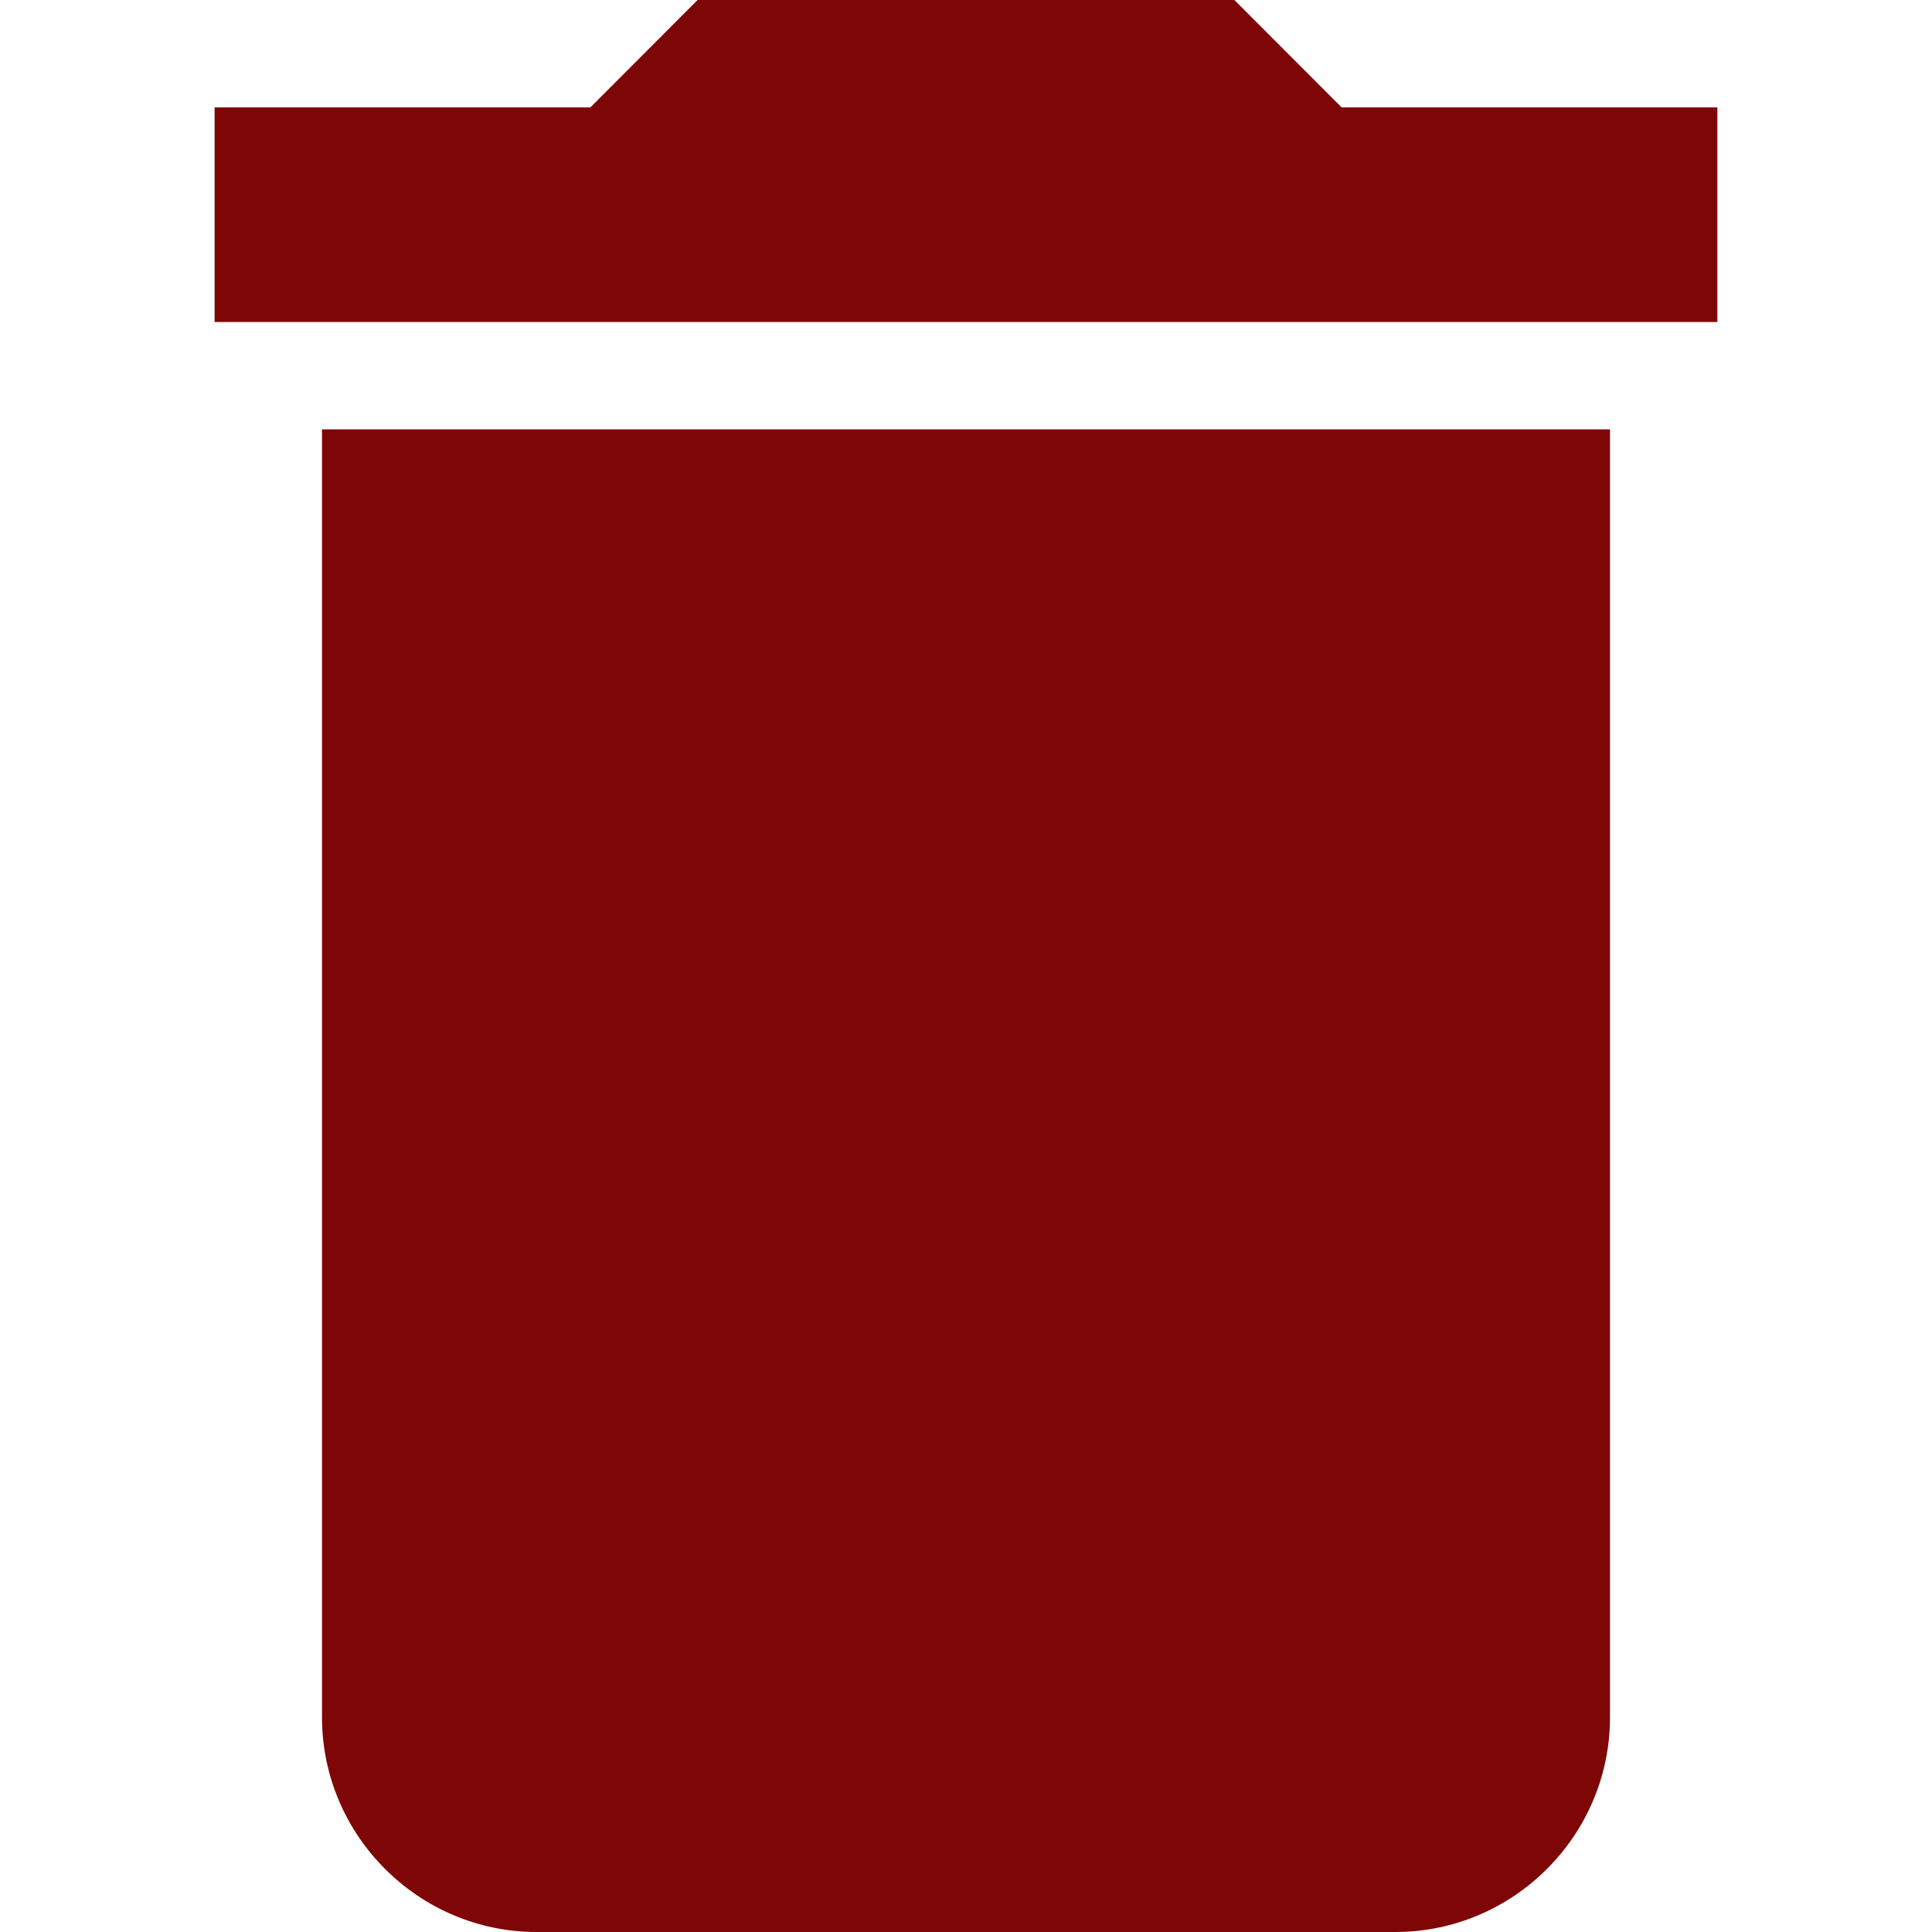
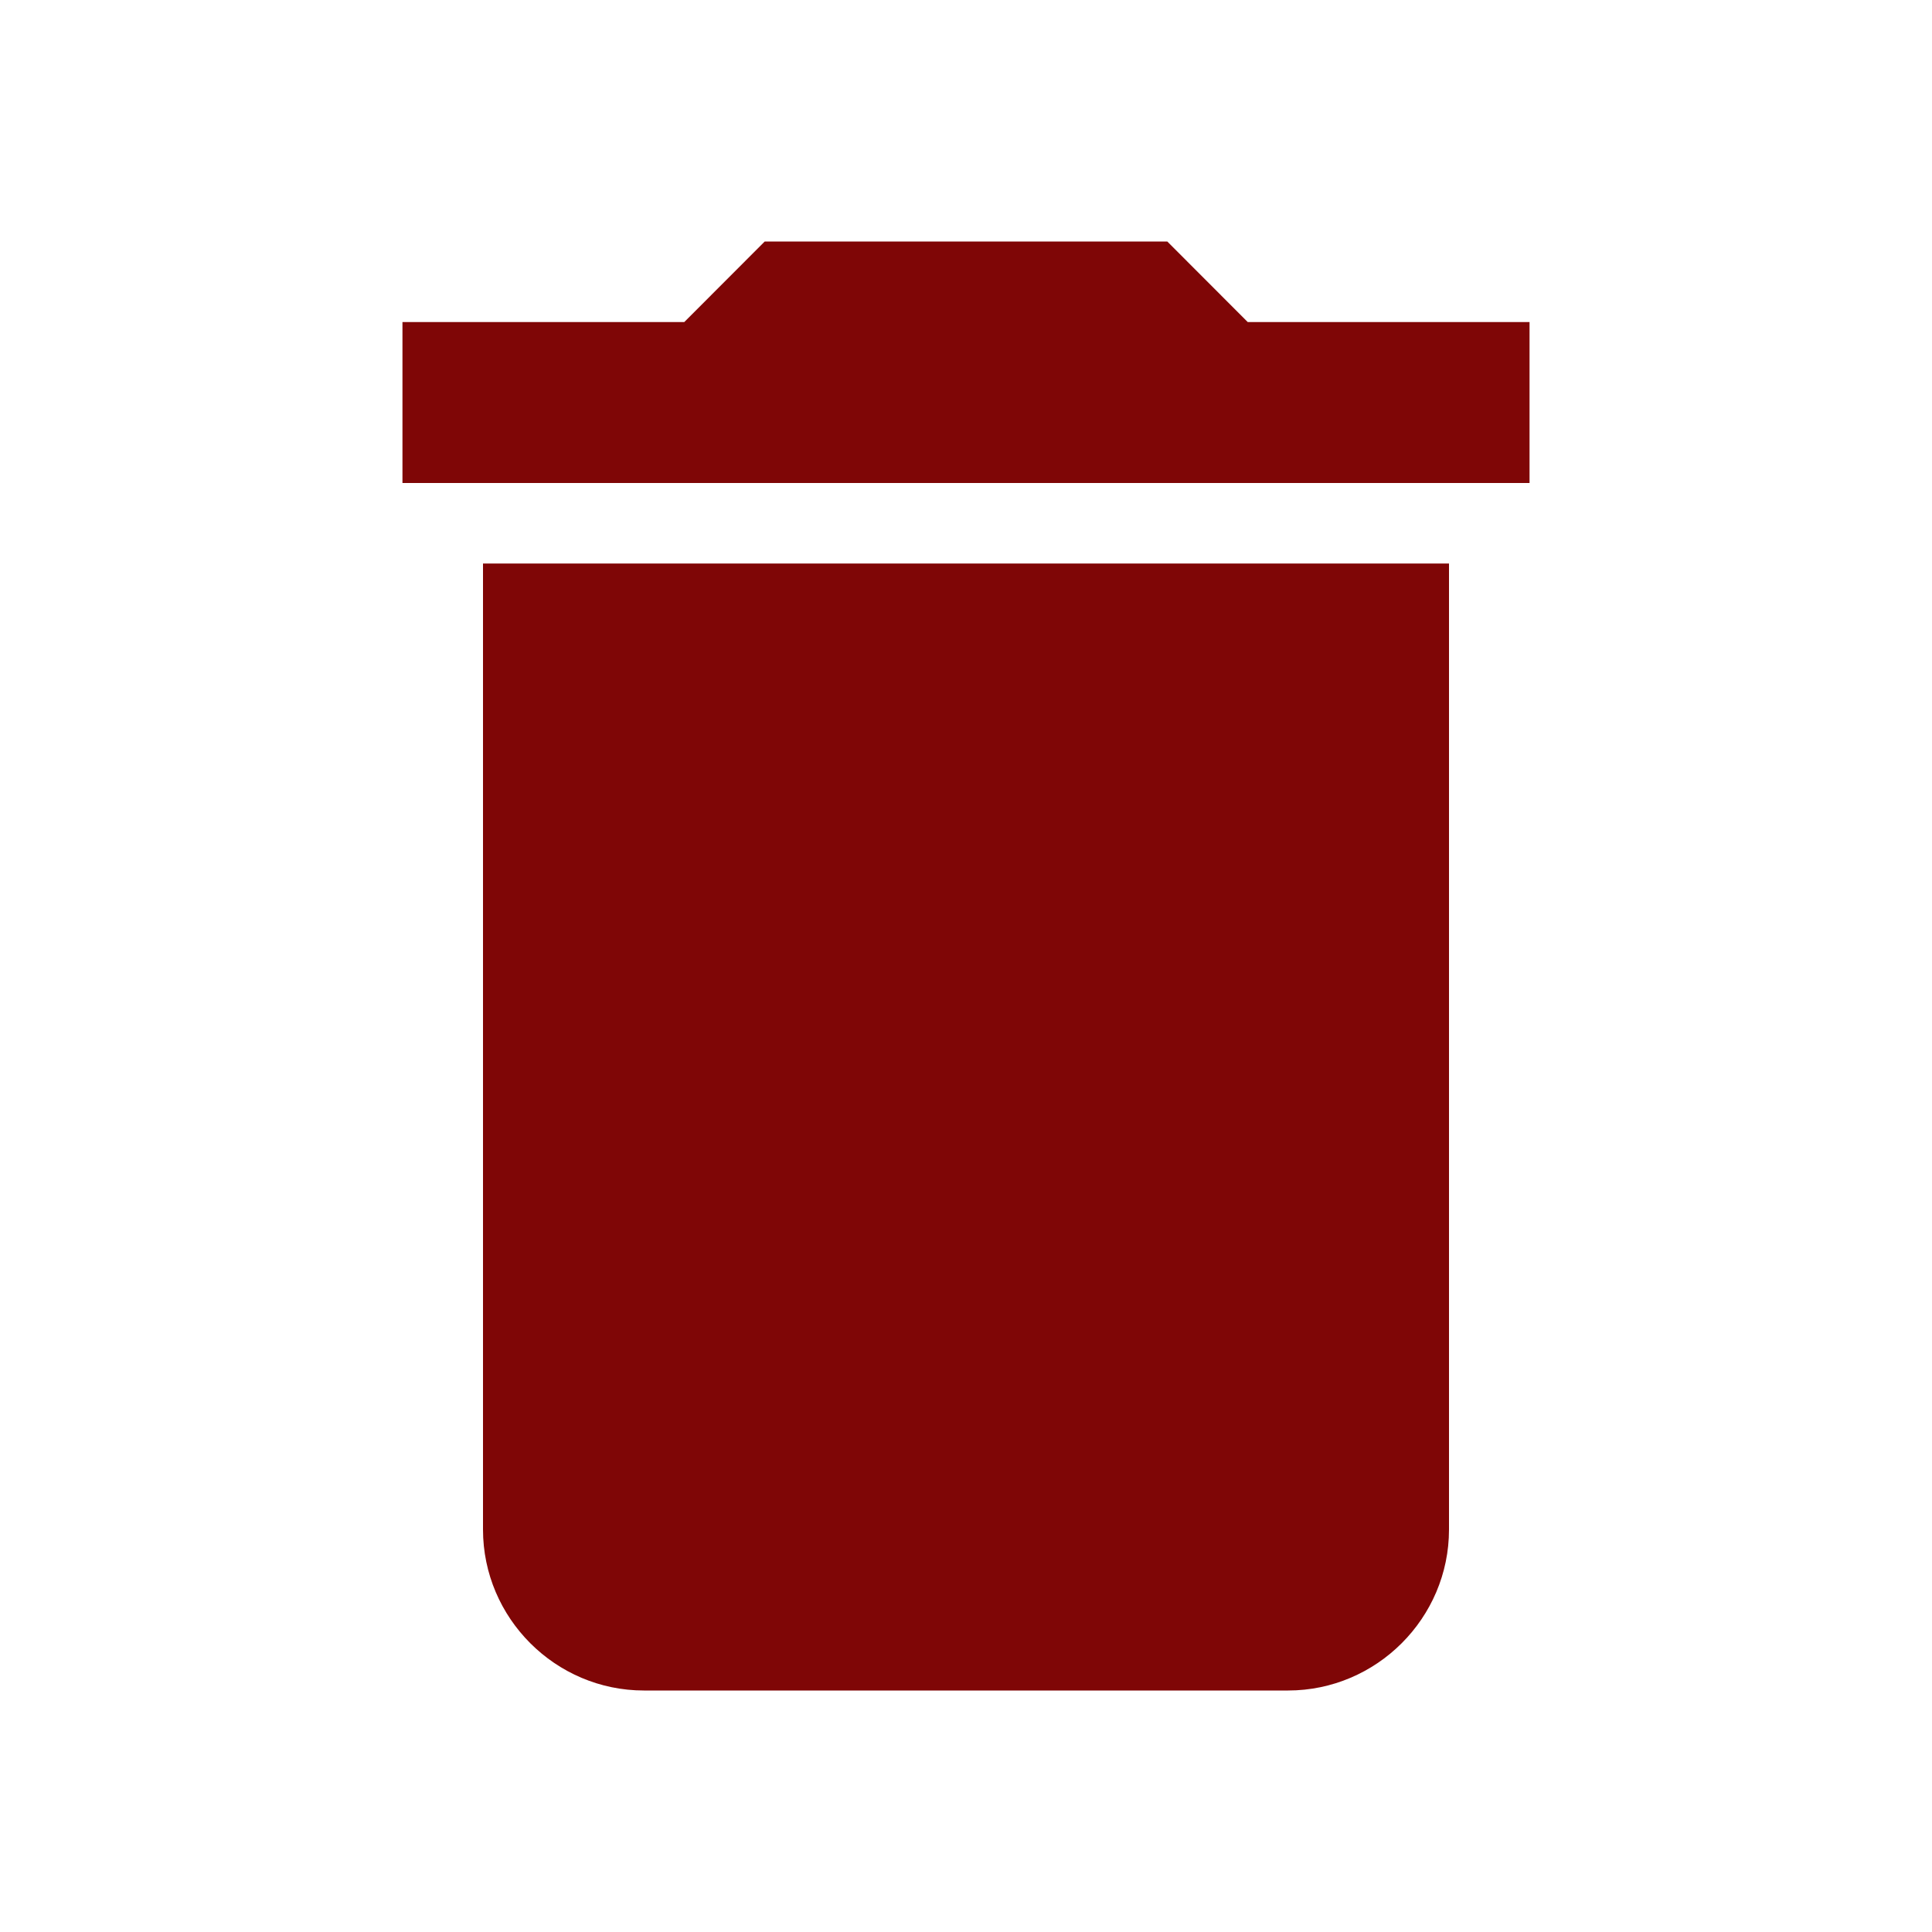
- <svg xmlns="http://www.w3.org/2000/svg" width="12" height="12" viewBox="2 2 12 12" fill="none">
+ <svg xmlns="http://www.w3.org/2000/svg" width="16" height="16" viewBox="0 0 16 16" fill="none">
  <path fill-rule="evenodd" clip-rule="evenodd" d="M4 12.667C4 13.4 4.6 14 5.333 14H10.667C11.4 14 12 13.4 12 12.667V4.667H4V12.667ZM12.667 2.667H10.333L9.667 2H6.333L5.667 2.667H3.333V4H12.667V2.667Z" fill="#7F0606" />
</svg>
